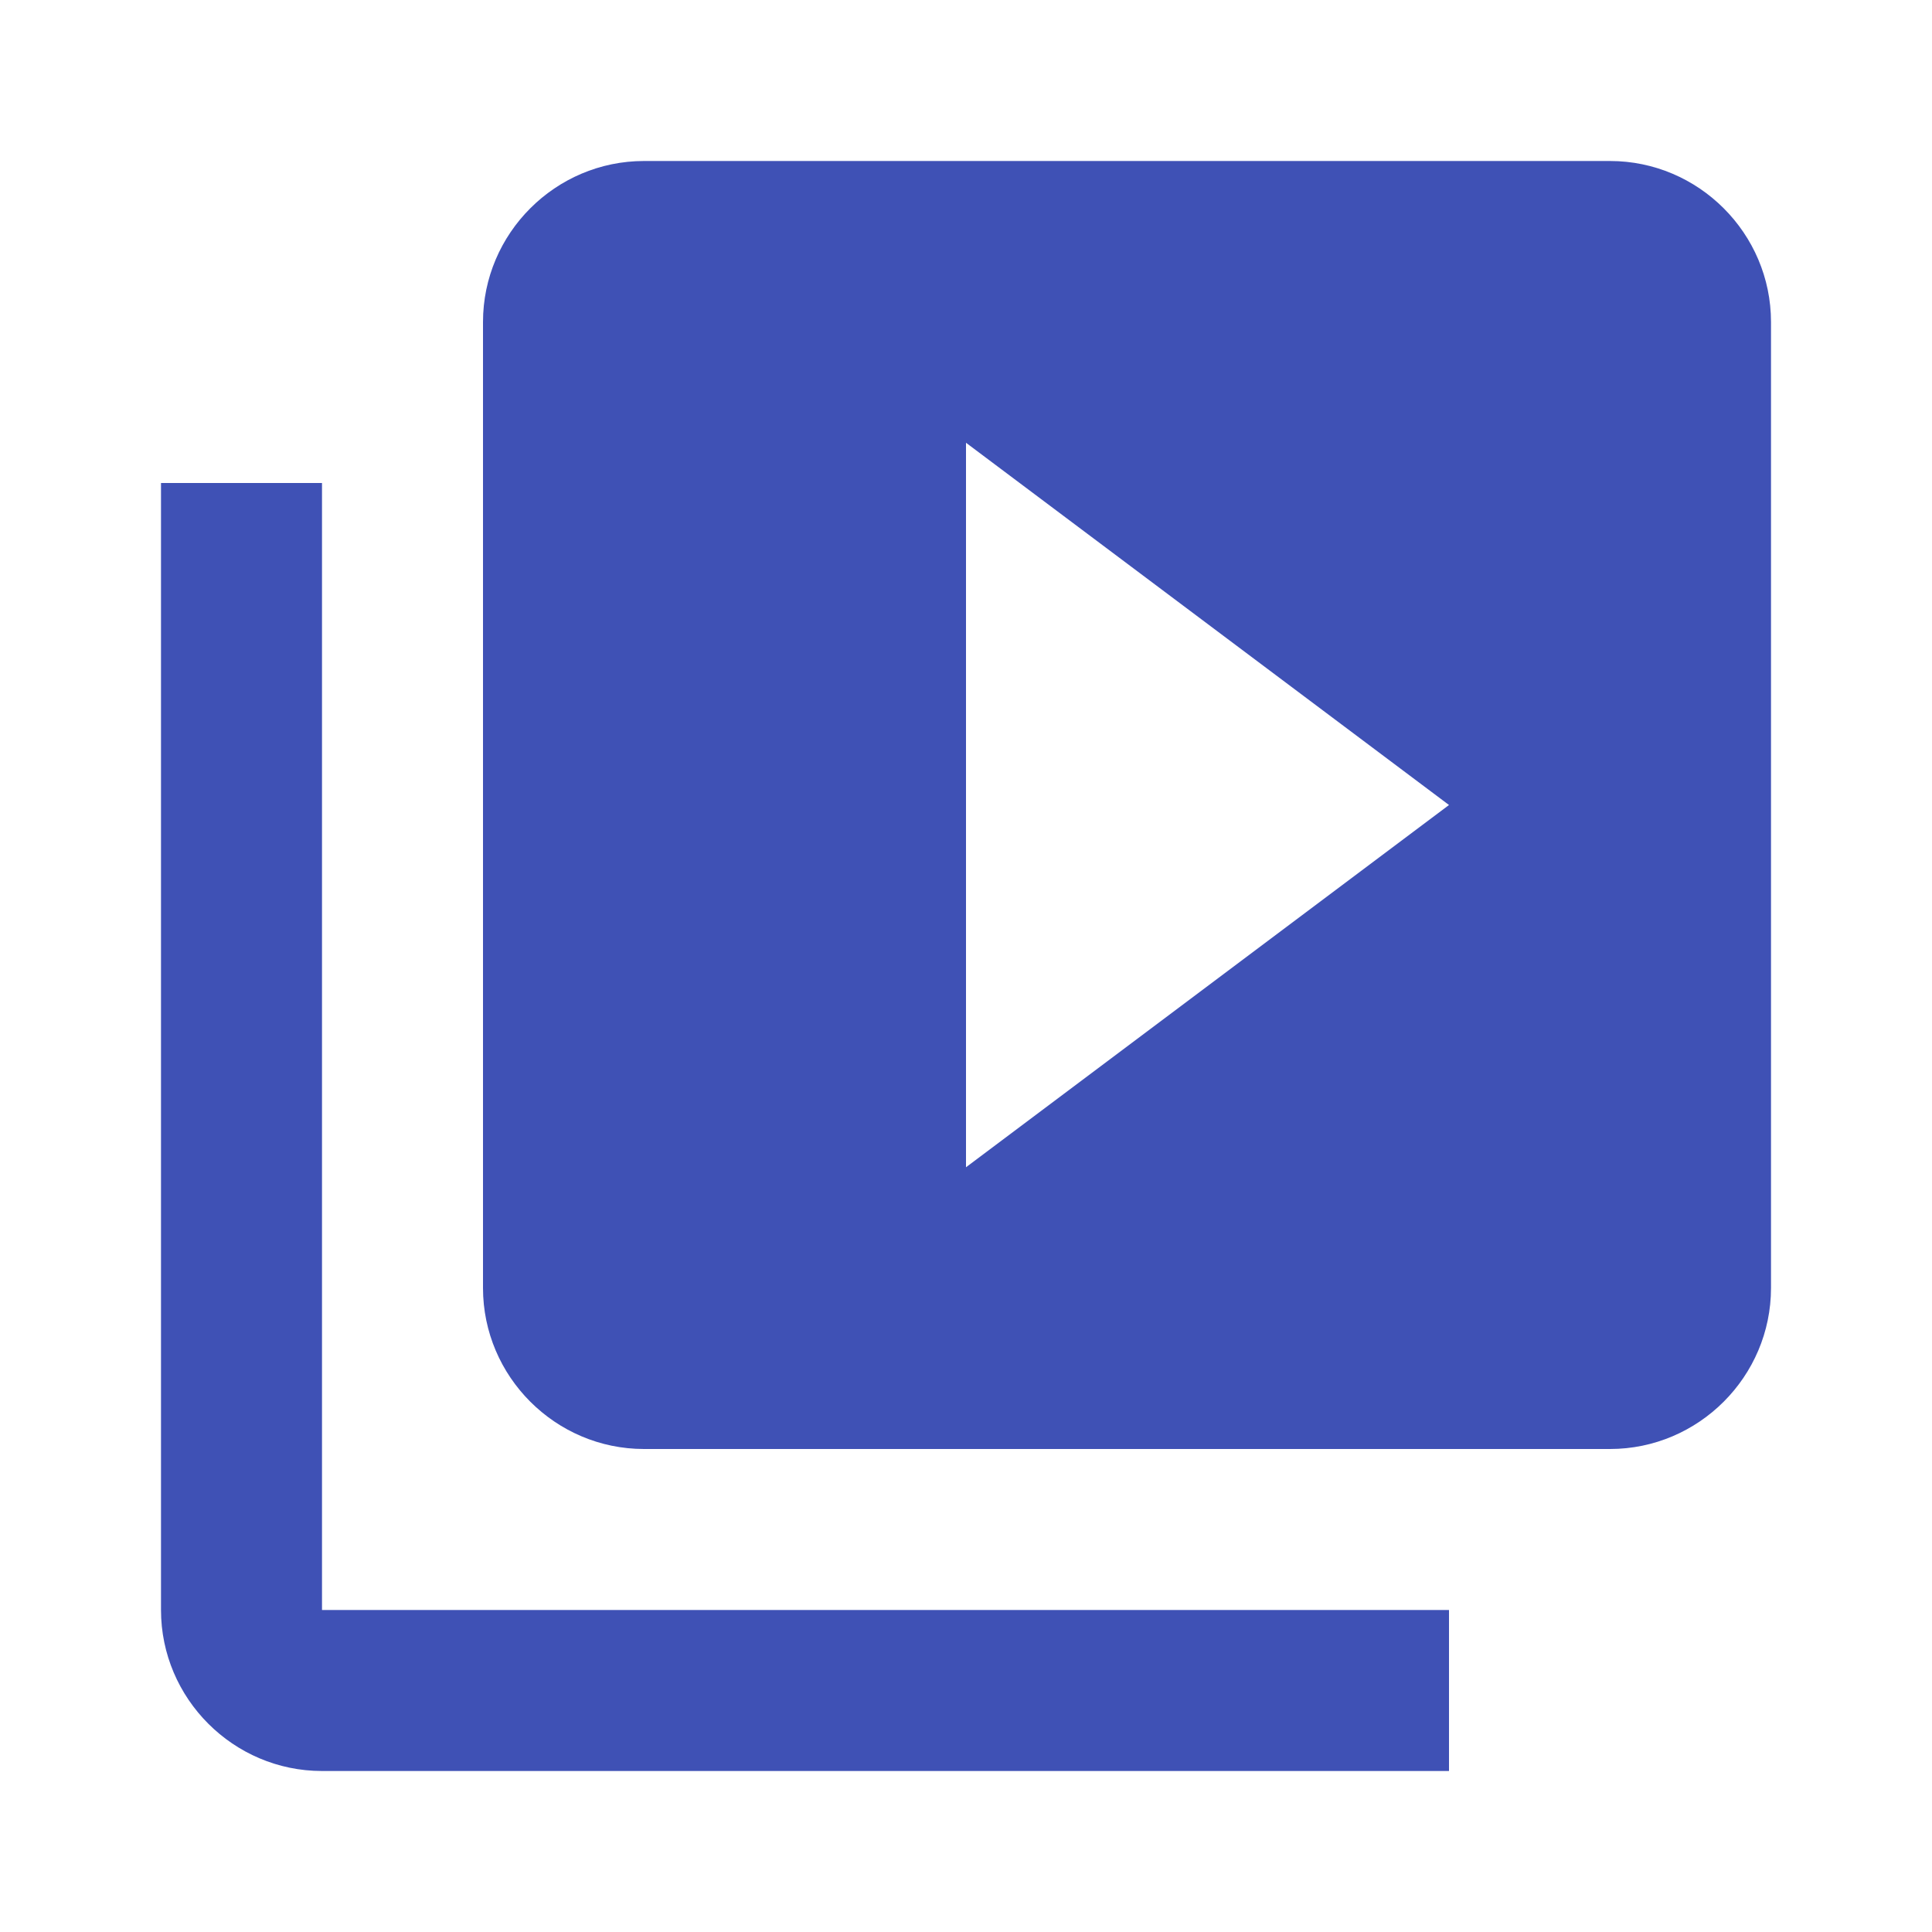
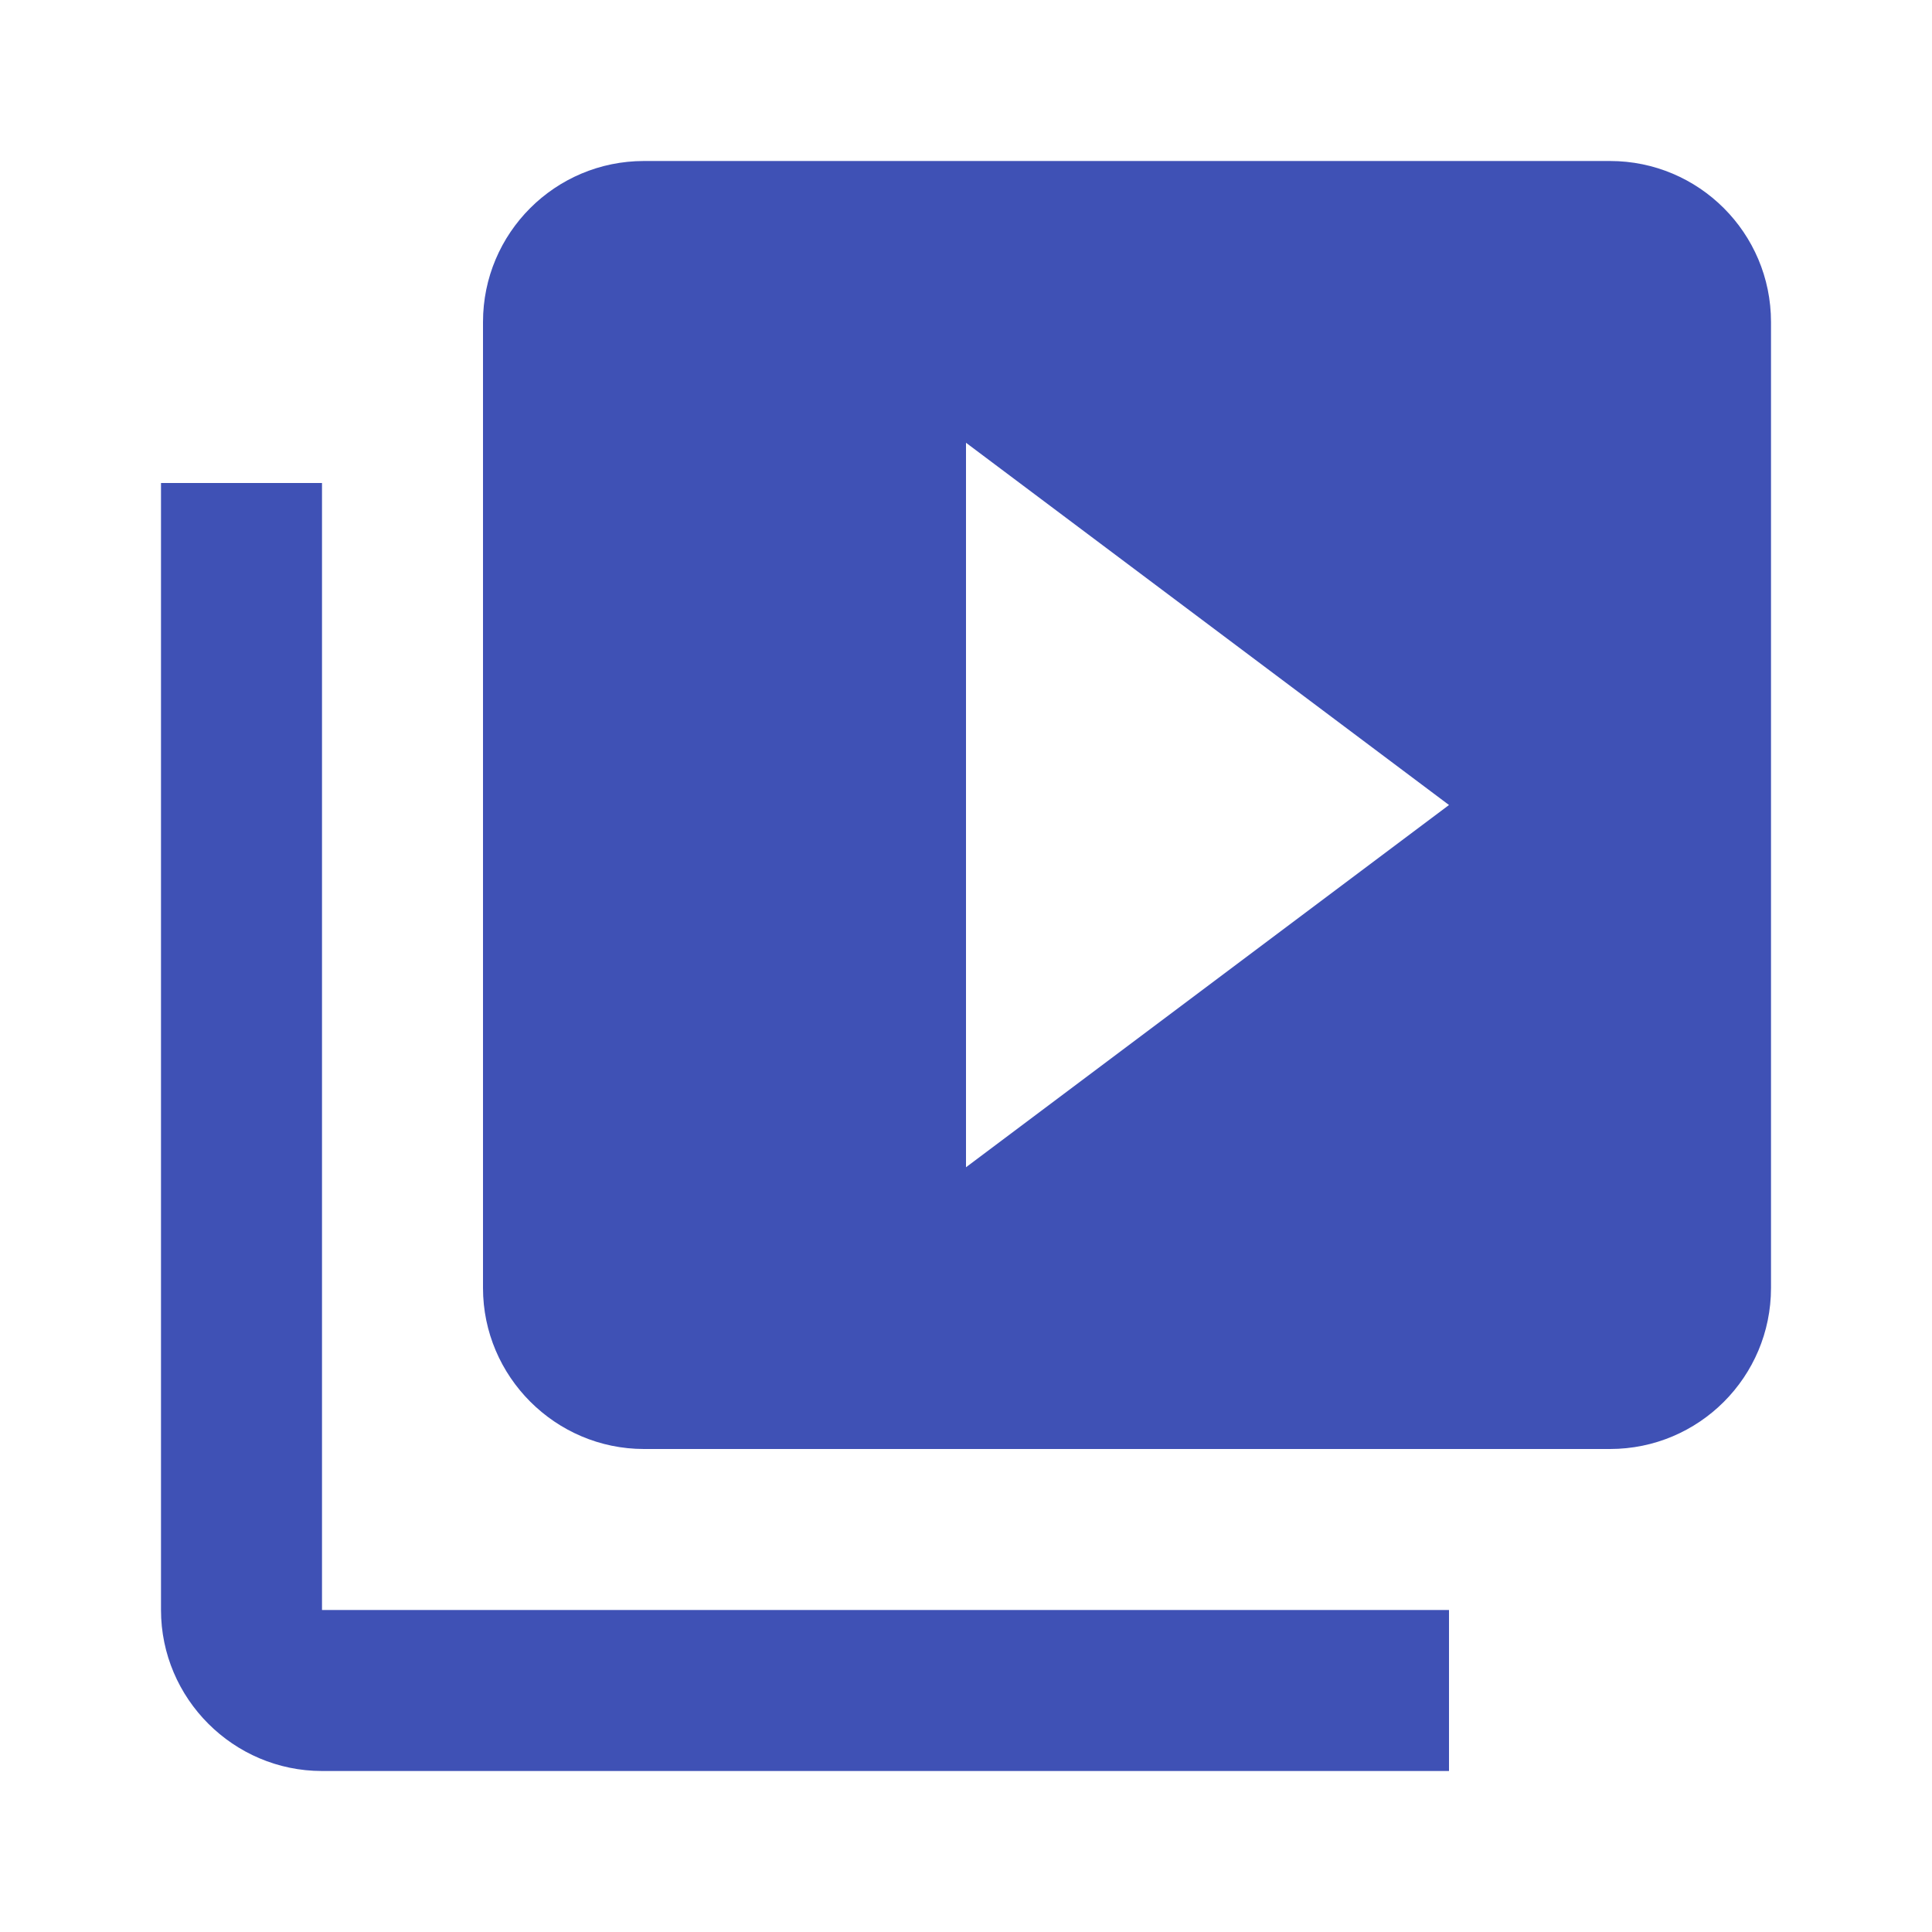
<svg xmlns="http://www.w3.org/2000/svg" fill="#3F51B5" height="48" viewBox="0 0 24 24" width="48">
  <path d="M0 0h24v24H0z" fill="none" />
-   <path d="M4 6H2v14c0 1.1.9 2 2 2h14v-2H4V6zm16-4H8c-1.1 0-2 .9-2 2v12c0 1.1.9 2 2 2h12c1.1 0 2-.9 2-2V4c0-1.1-.9-2-2-2zm-8 12.5v-9l6 4.5-6 4.5z" />
+   <path d="M4 6H2v14c0 1.1.9 2 2 2h14v-2H4V6zm16-4H8a2 2 0 0 0-2 2v12c0 1.1.9 2 2 2h12a2 2 0 0 0 2-2V4a2 2 0 0 0-2-2zm-8 12.5v-9l6 4.5-6 4.5z" />
</svg>
